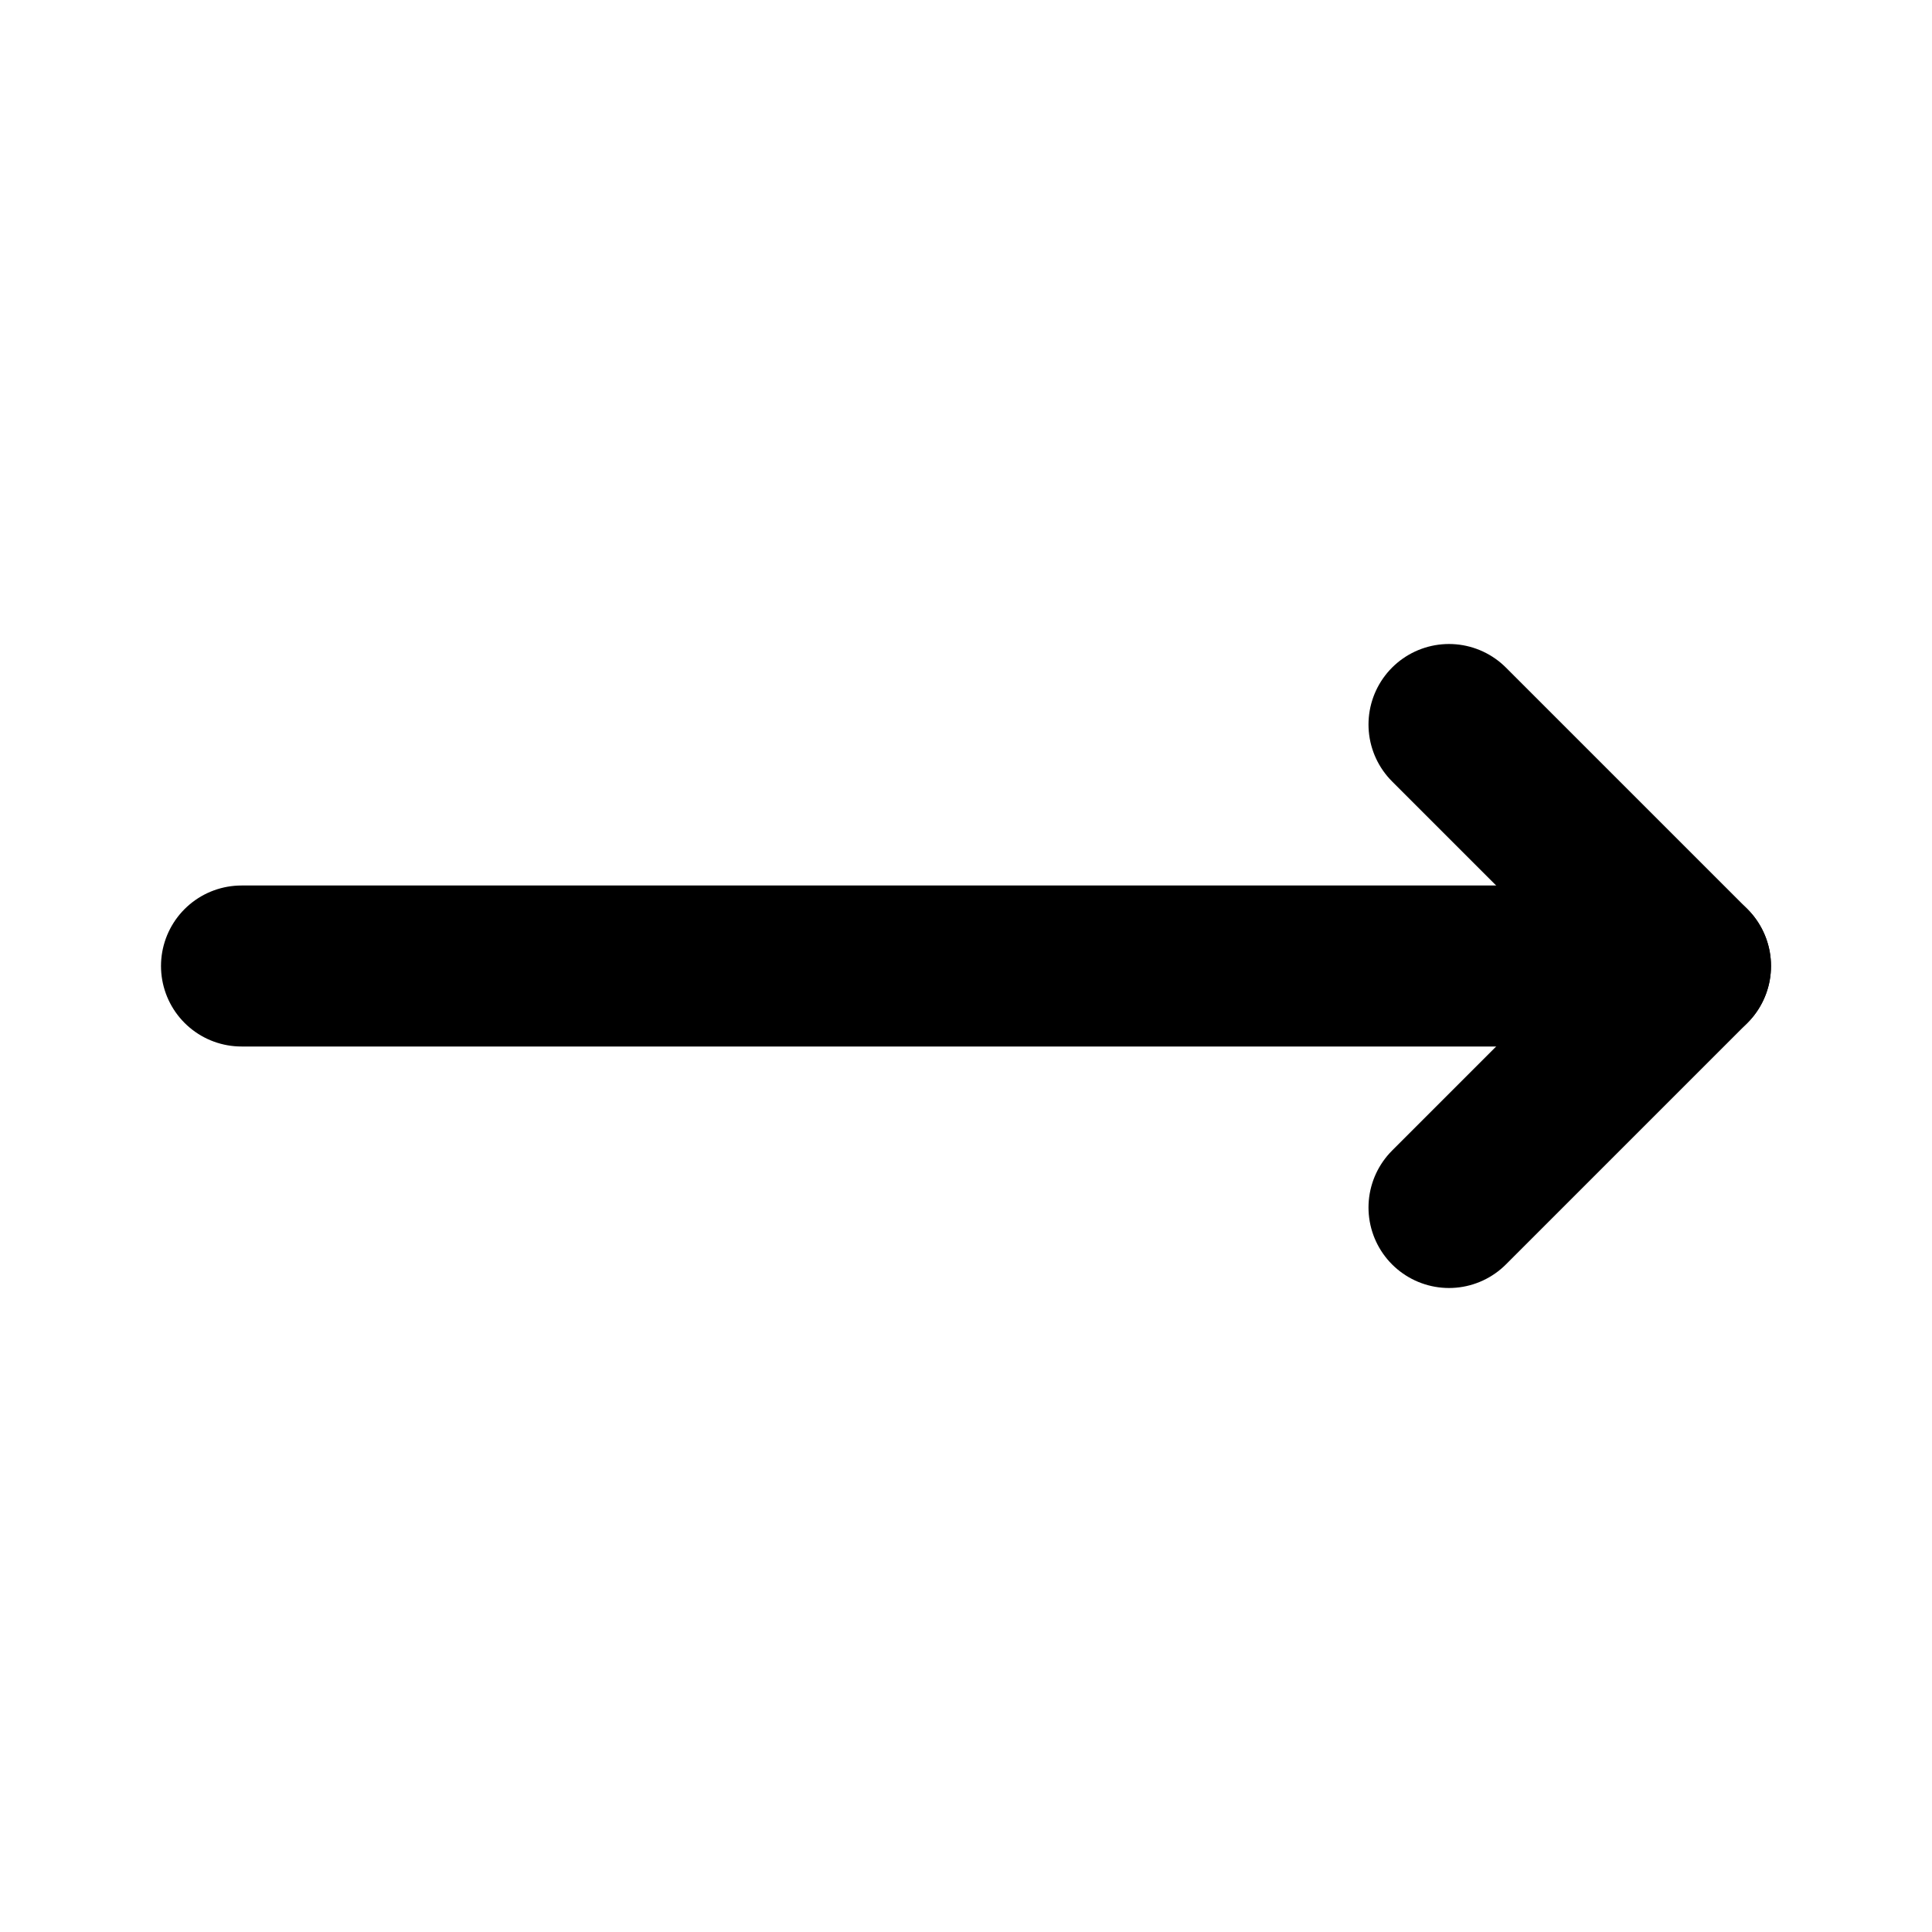
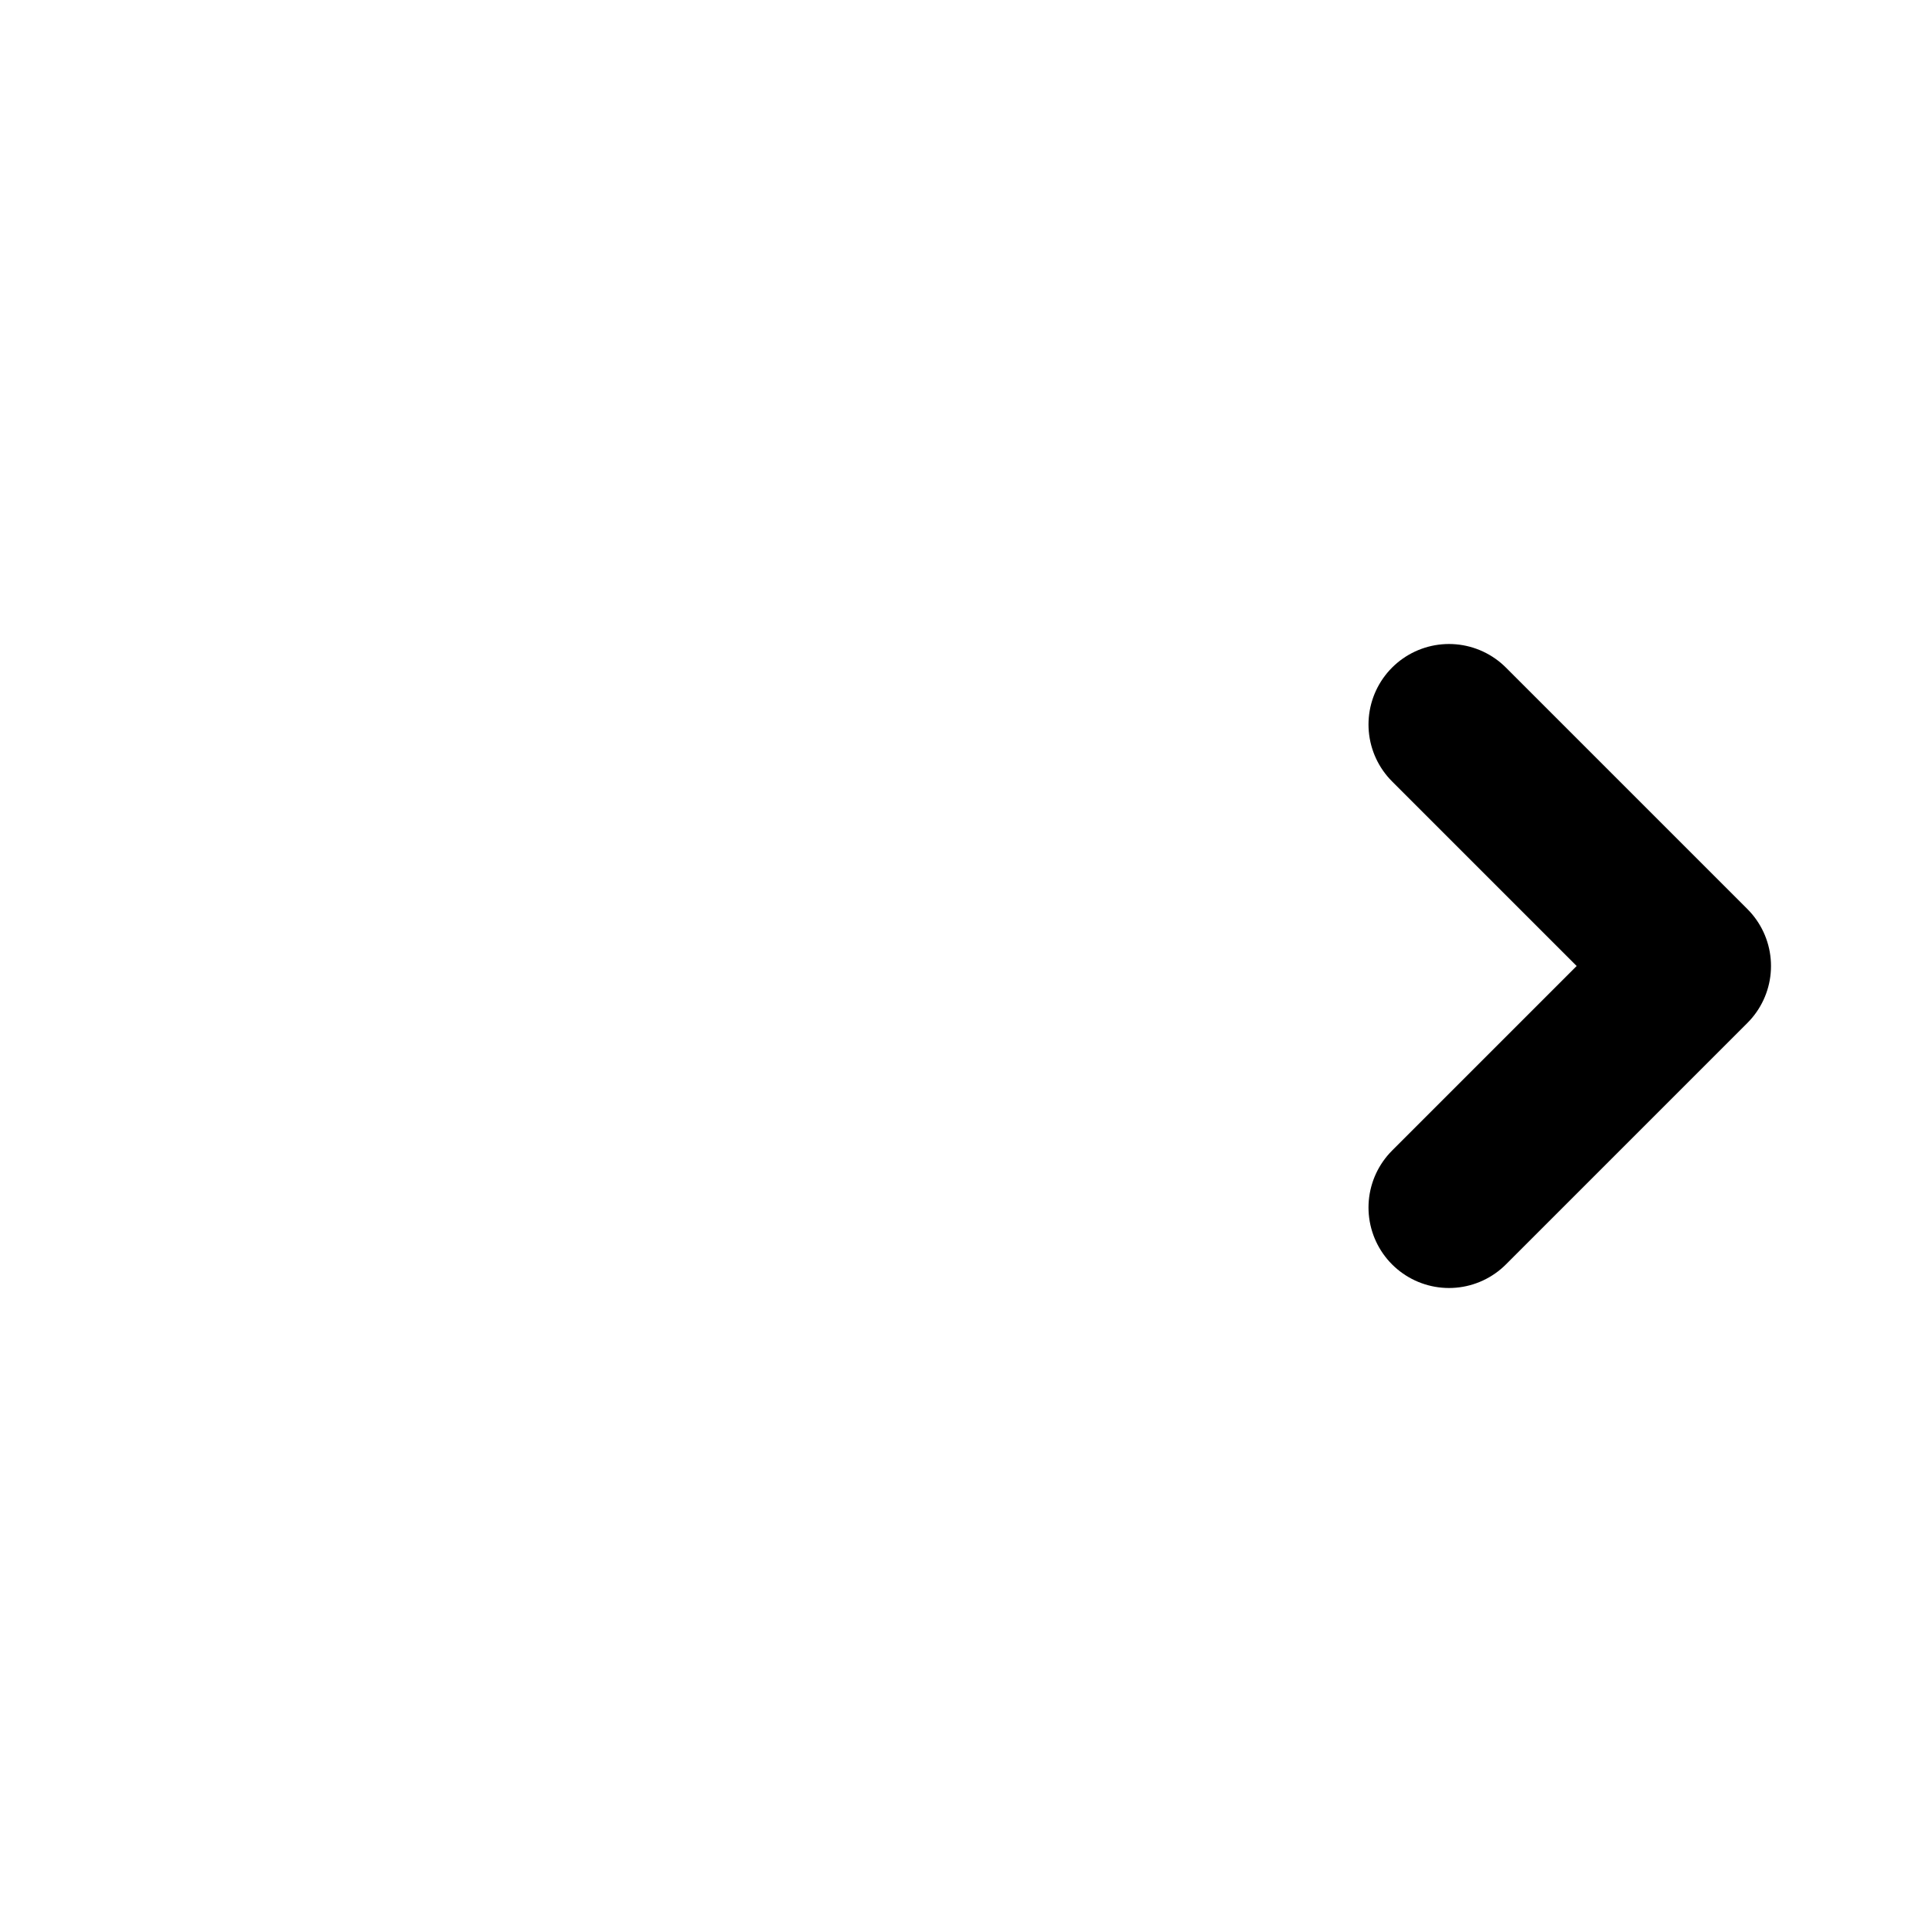
<svg xmlns="http://www.w3.org/2000/svg" fill="#000000" width="800px" height="800px" viewBox="0 0 24 24" id="right-arrow" data-name="Flat Line" class="icon flat-line">
-   <line id="primary" x1="3" y1="12" x2="21" y2="12" style="fill: none; stroke: rgb(0, 0, 0); stroke-linecap: round; stroke-linejoin: round; stroke-width: 2;" />
+   <line id="primary" x1="3" y1="12" x2="21" y2="12" style="fill: none; stroke: rgb(255, 255, 255); stroke-linecap: round; stroke-linejoin: round; stroke-width: 2;" />
  <polyline id="primary-2" data-name="primary" points="18 15 21 12 18 9" style="fill: none; stroke: rgb(0, 0, 0); stroke-linecap: round; stroke-linejoin: round; stroke-width: 2;" />
</svg>
